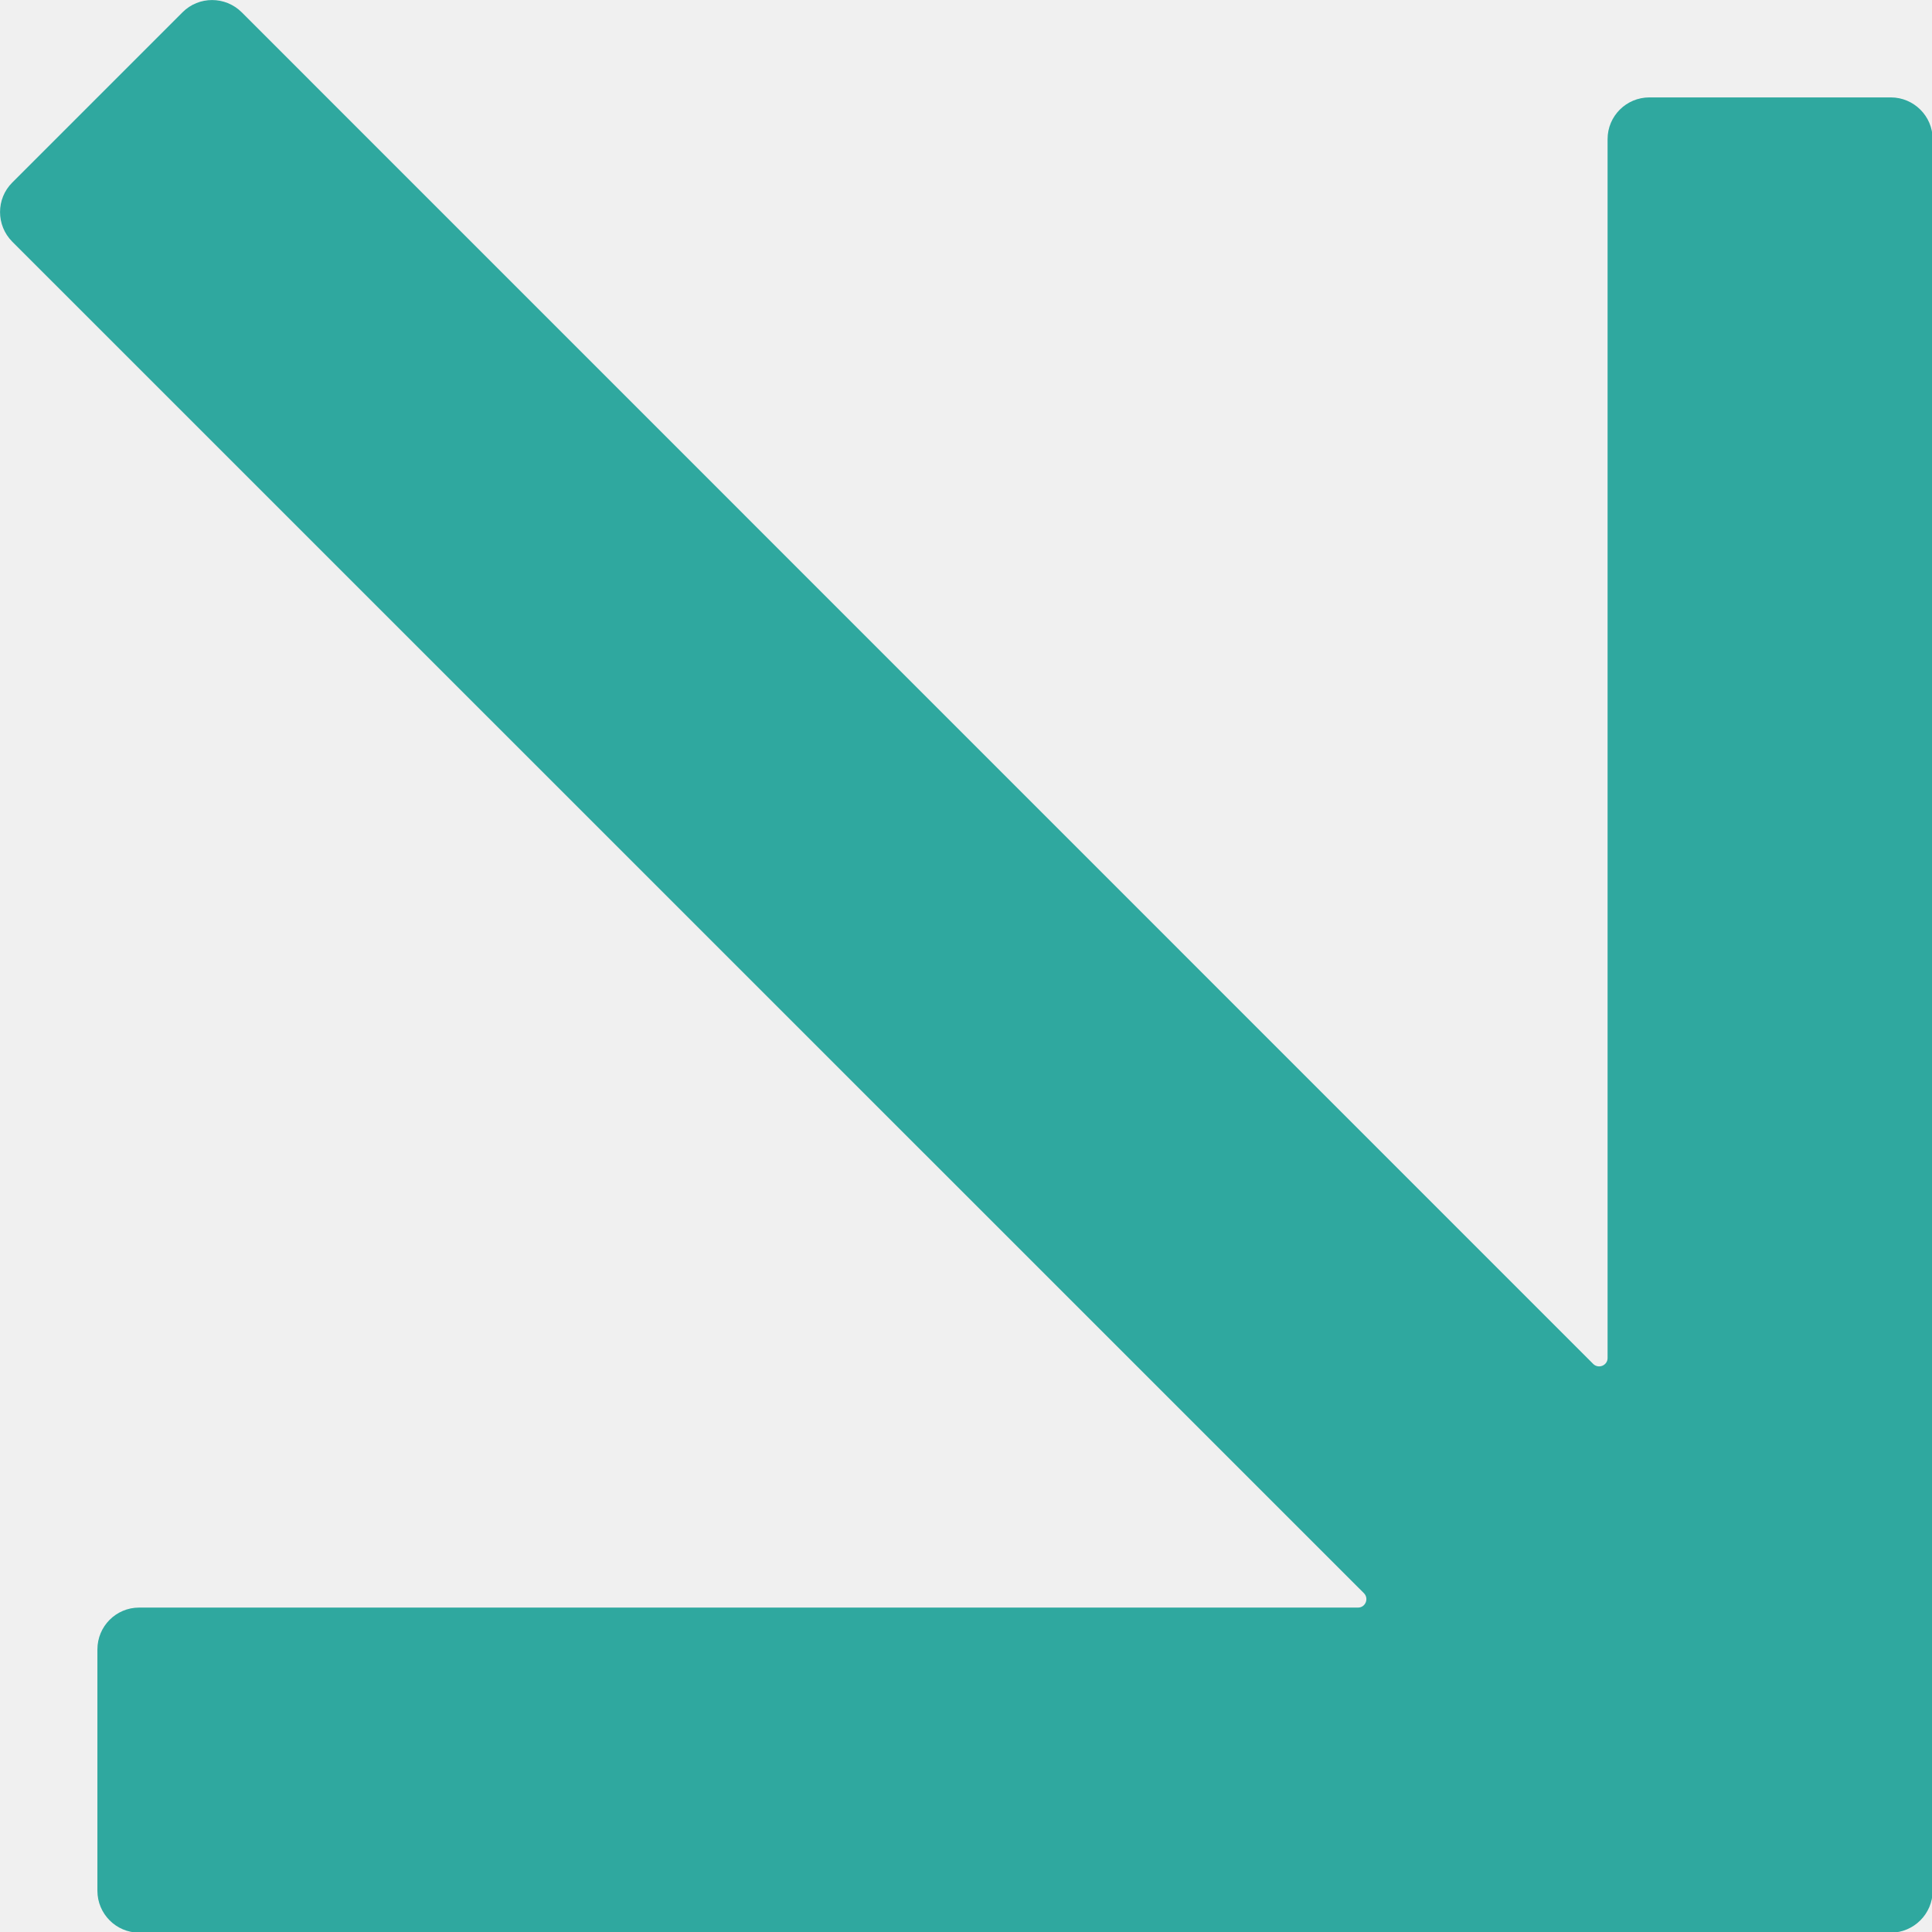
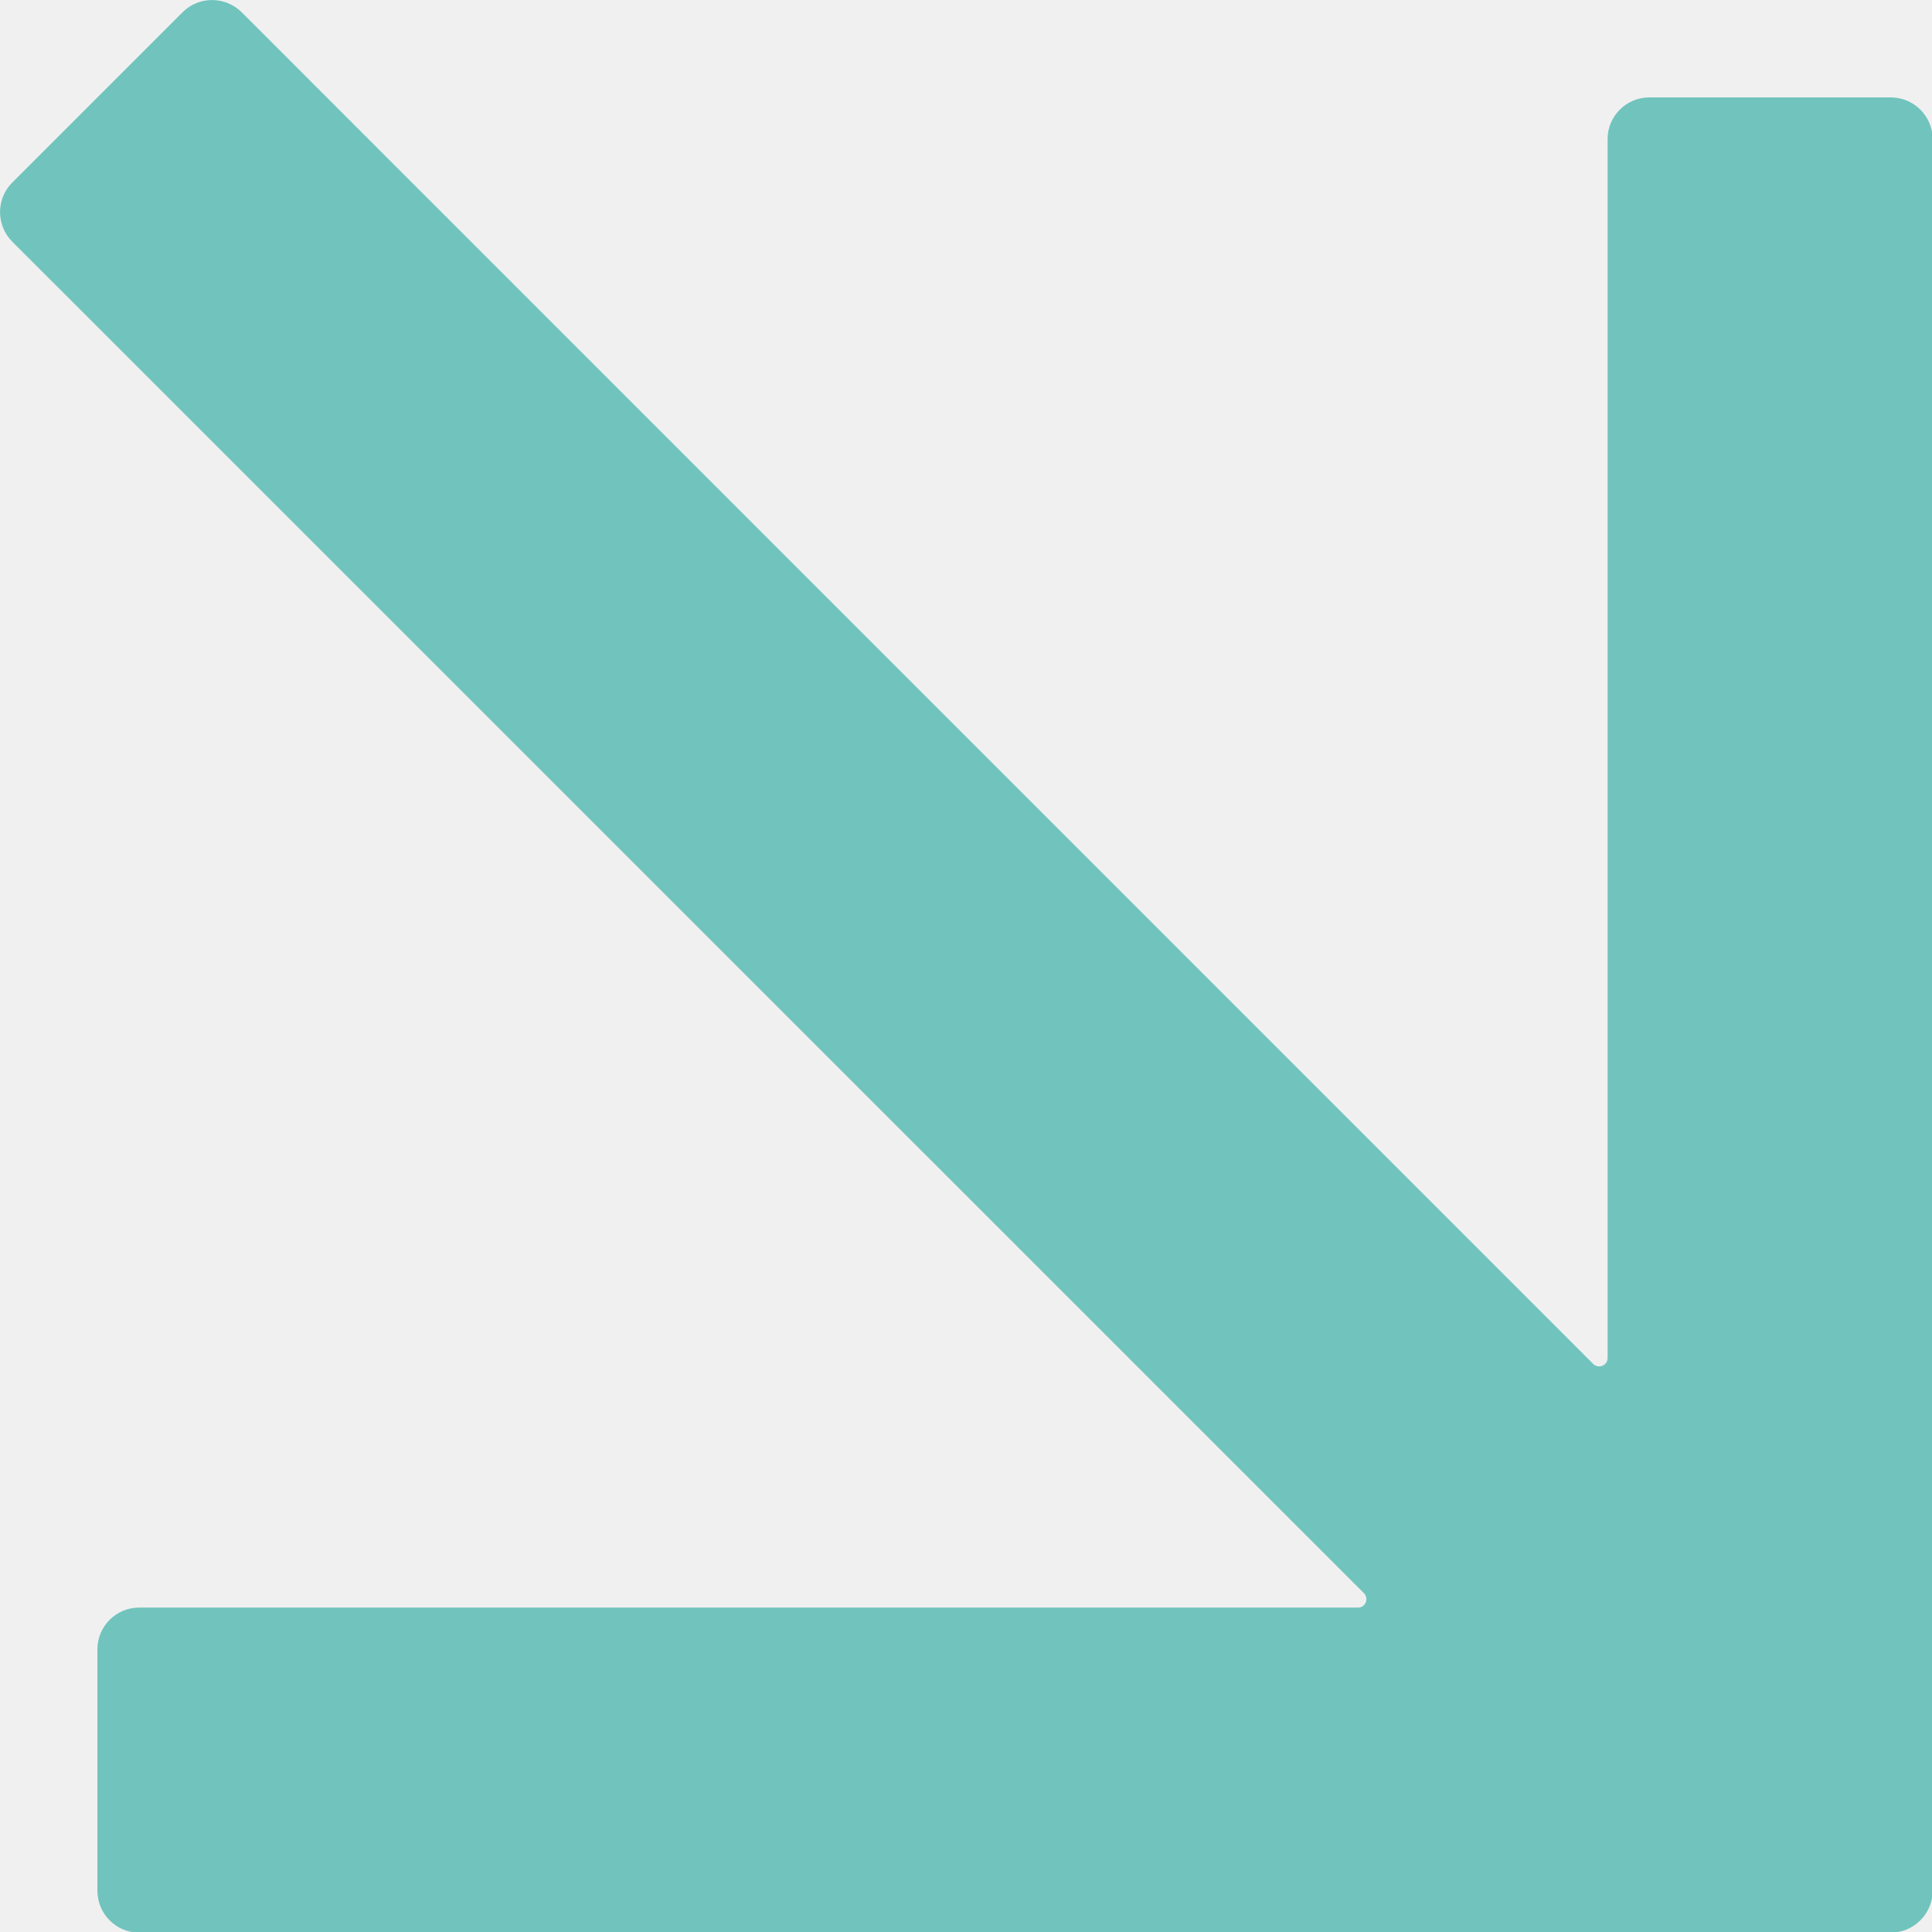
<svg xmlns="http://www.w3.org/2000/svg" width="12" height="12" viewBox="0 0 12 12" fill="none">
  <g clip-path="url(#clip0_23_558)">
    <mask id="mask0_23_558" style="mask-type:luminance" maskUnits="userSpaceOnUse" x="0" y="0" width="12" height="12">
      <path d="M12 0H0V12H12V0Z" fill="white" />
    </mask>
    <g mask="url(#mask0_23_558)">
-       <path d="M9.896 8.472C9.929 8.504 9.985 8.481 9.985 8.435V0.864C9.985 0.721 10.101 0.605 10.245 0.605H11.744C11.887 0.605 12.004 0.721 12.004 0.864V11.744C12.004 11.887 11.887 12.004 11.744 12.004H0.864C0.721 12.004 0.605 11.887 0.605 11.744V10.245C0.605 10.101 0.721 9.985 0.864 9.985H8.435C8.481 9.985 8.504 9.929 8.472 9.896L0.076 1.501C-0.025 1.399 -0.025 1.235 0.076 1.134L1.134 0.076C1.235 -0.025 1.399 -0.025 1.501 0.076L9.896 8.472Z" fill="#2FA89F" />
+       <path d="M9.896 8.472C9.929 8.504 9.985 8.481 9.985 8.435V0.864C9.985 0.721 10.101 0.605 10.245 0.605H11.744C11.887 0.605 12.004 0.721 12.004 0.864V11.744C12.004 11.887 11.887 12.004 11.744 12.004H0.864C0.721 12.004 0.605 11.887 0.605 11.744V10.245C0.605 10.101 0.721 9.985 0.864 9.985H8.435C8.481 9.985 8.504 9.929 8.472 9.896L0.076 1.501C-0.025 1.399 -0.025 1.235 0.076 1.134L1.134 0.076C1.235 -0.025 1.399 -0.025 1.501 0.076L9.896 8.472Z" fill="#71c4bd" />
    </g>
  </g>
  <defs>
    <clipPath id="clip0_23_558">
      <rect width="12" height="12" fill="white" />
    </clipPath>
  </defs>
</svg>
